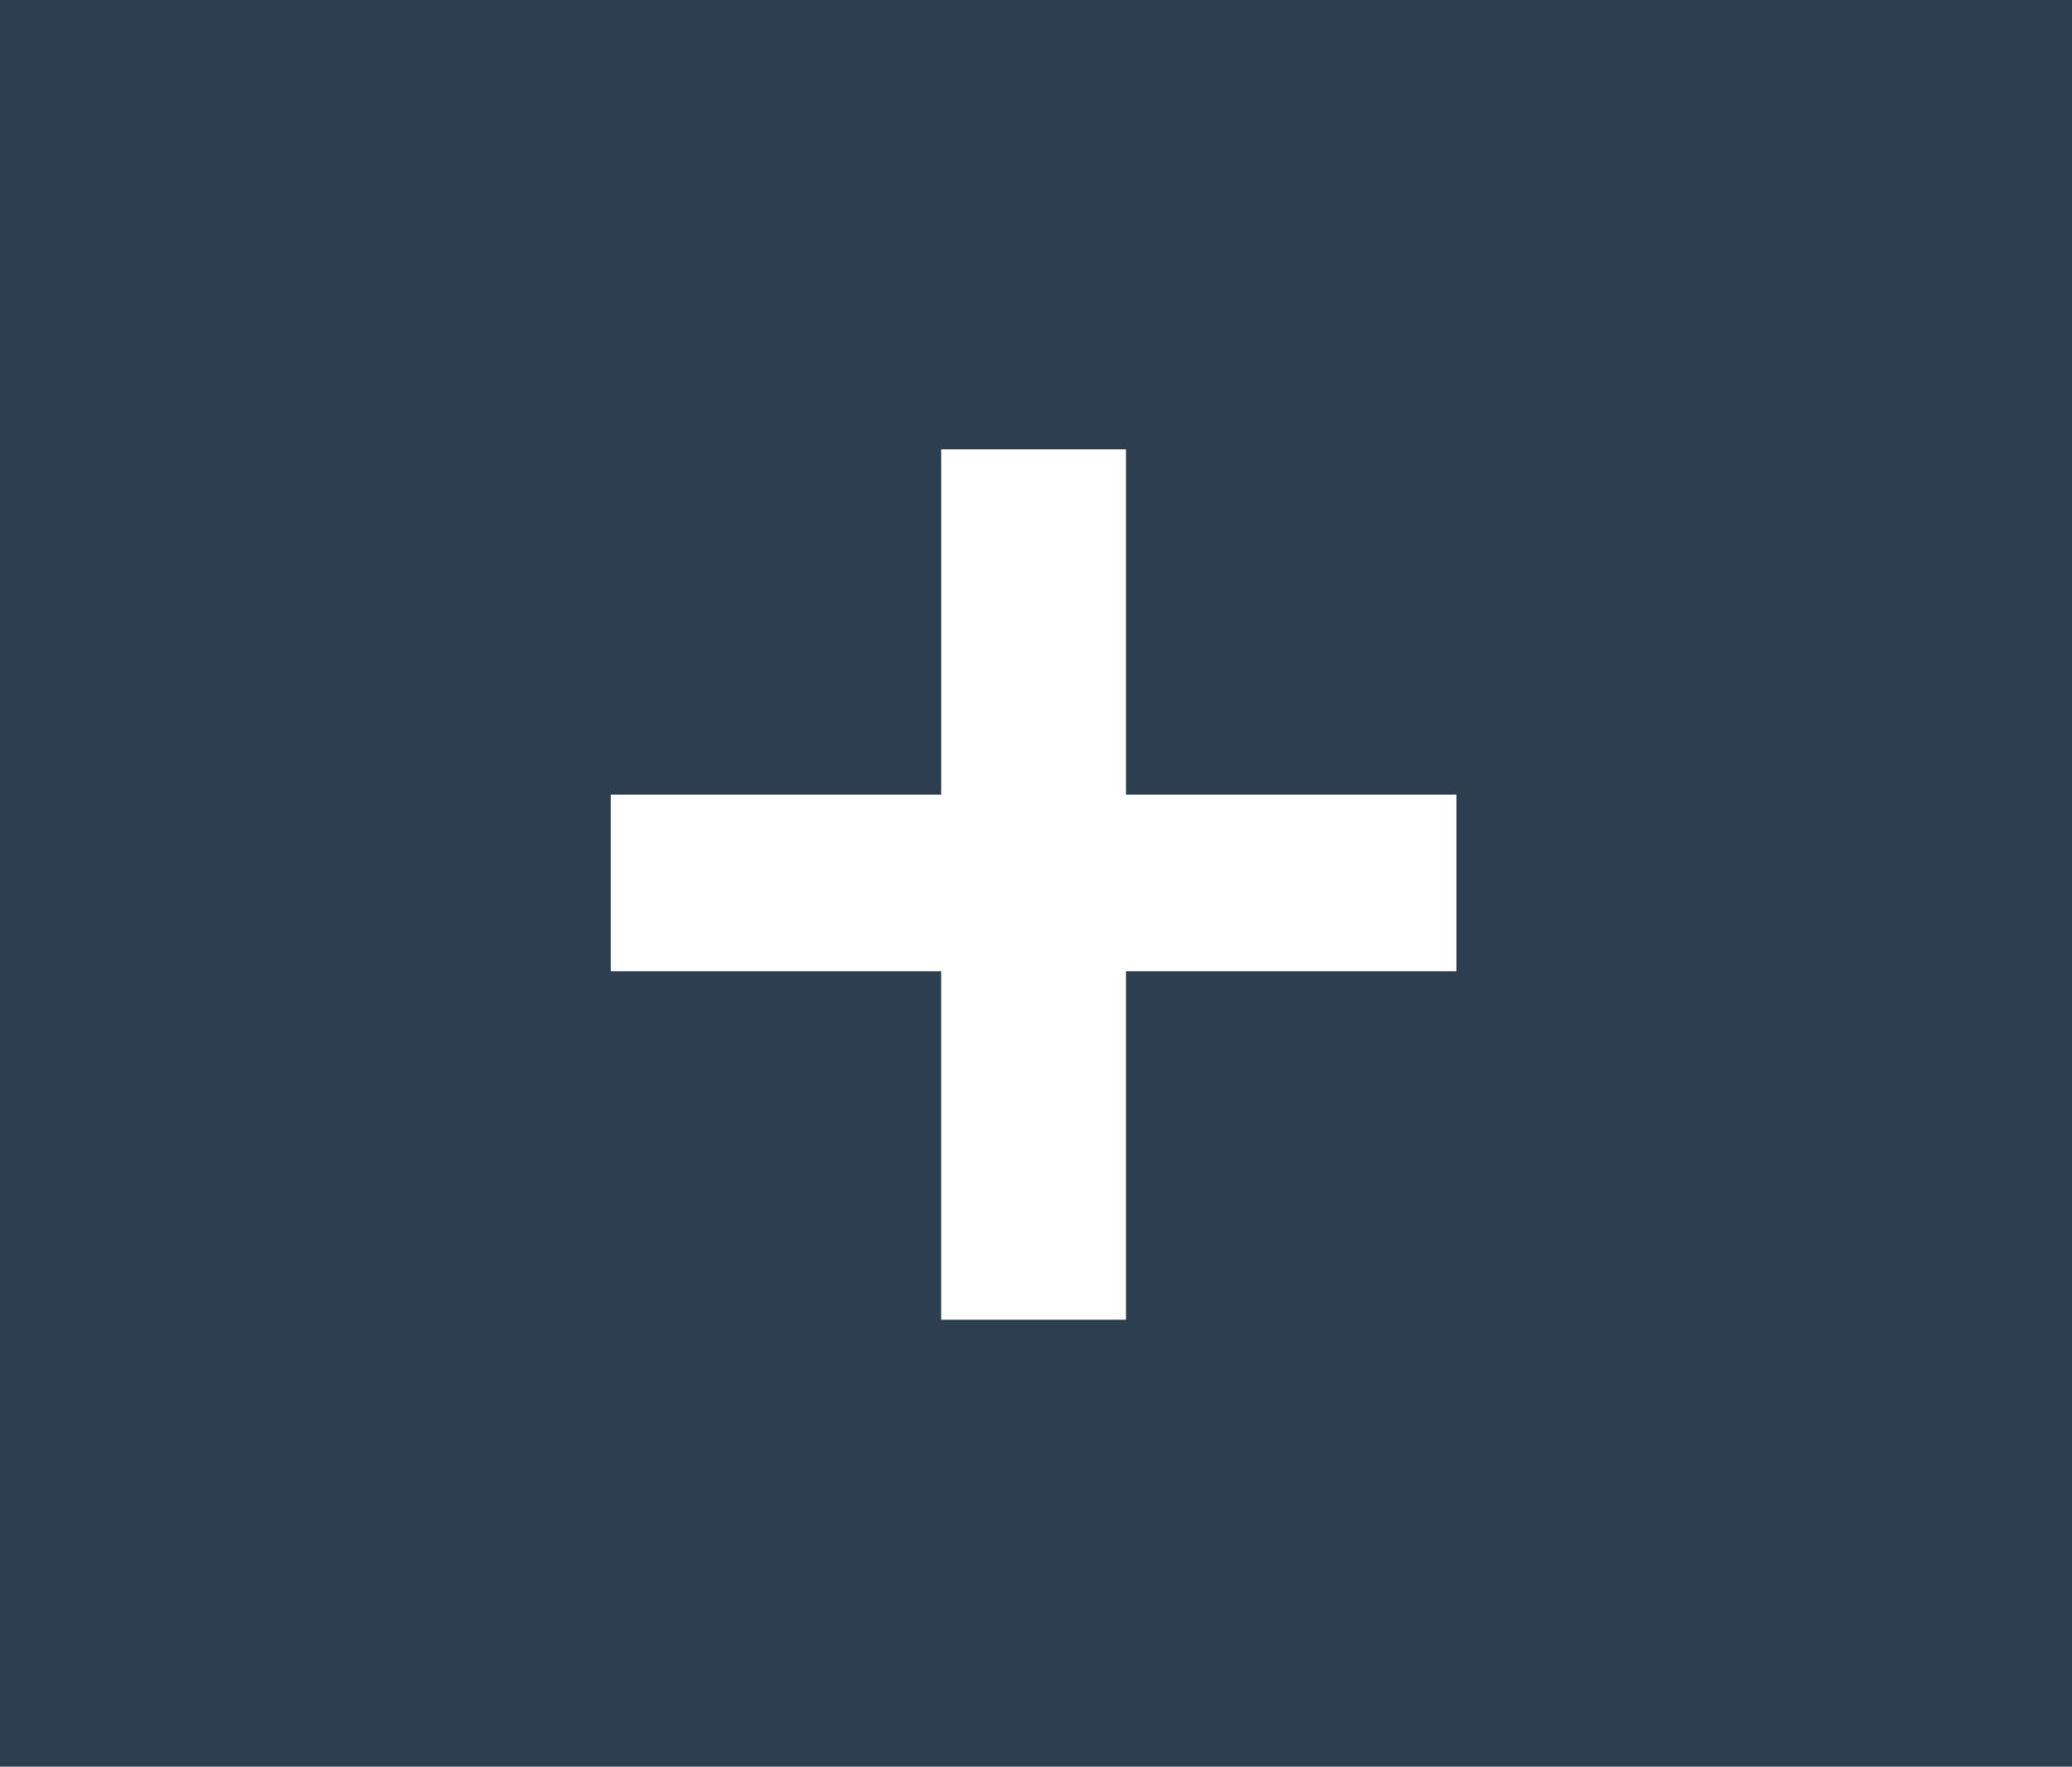
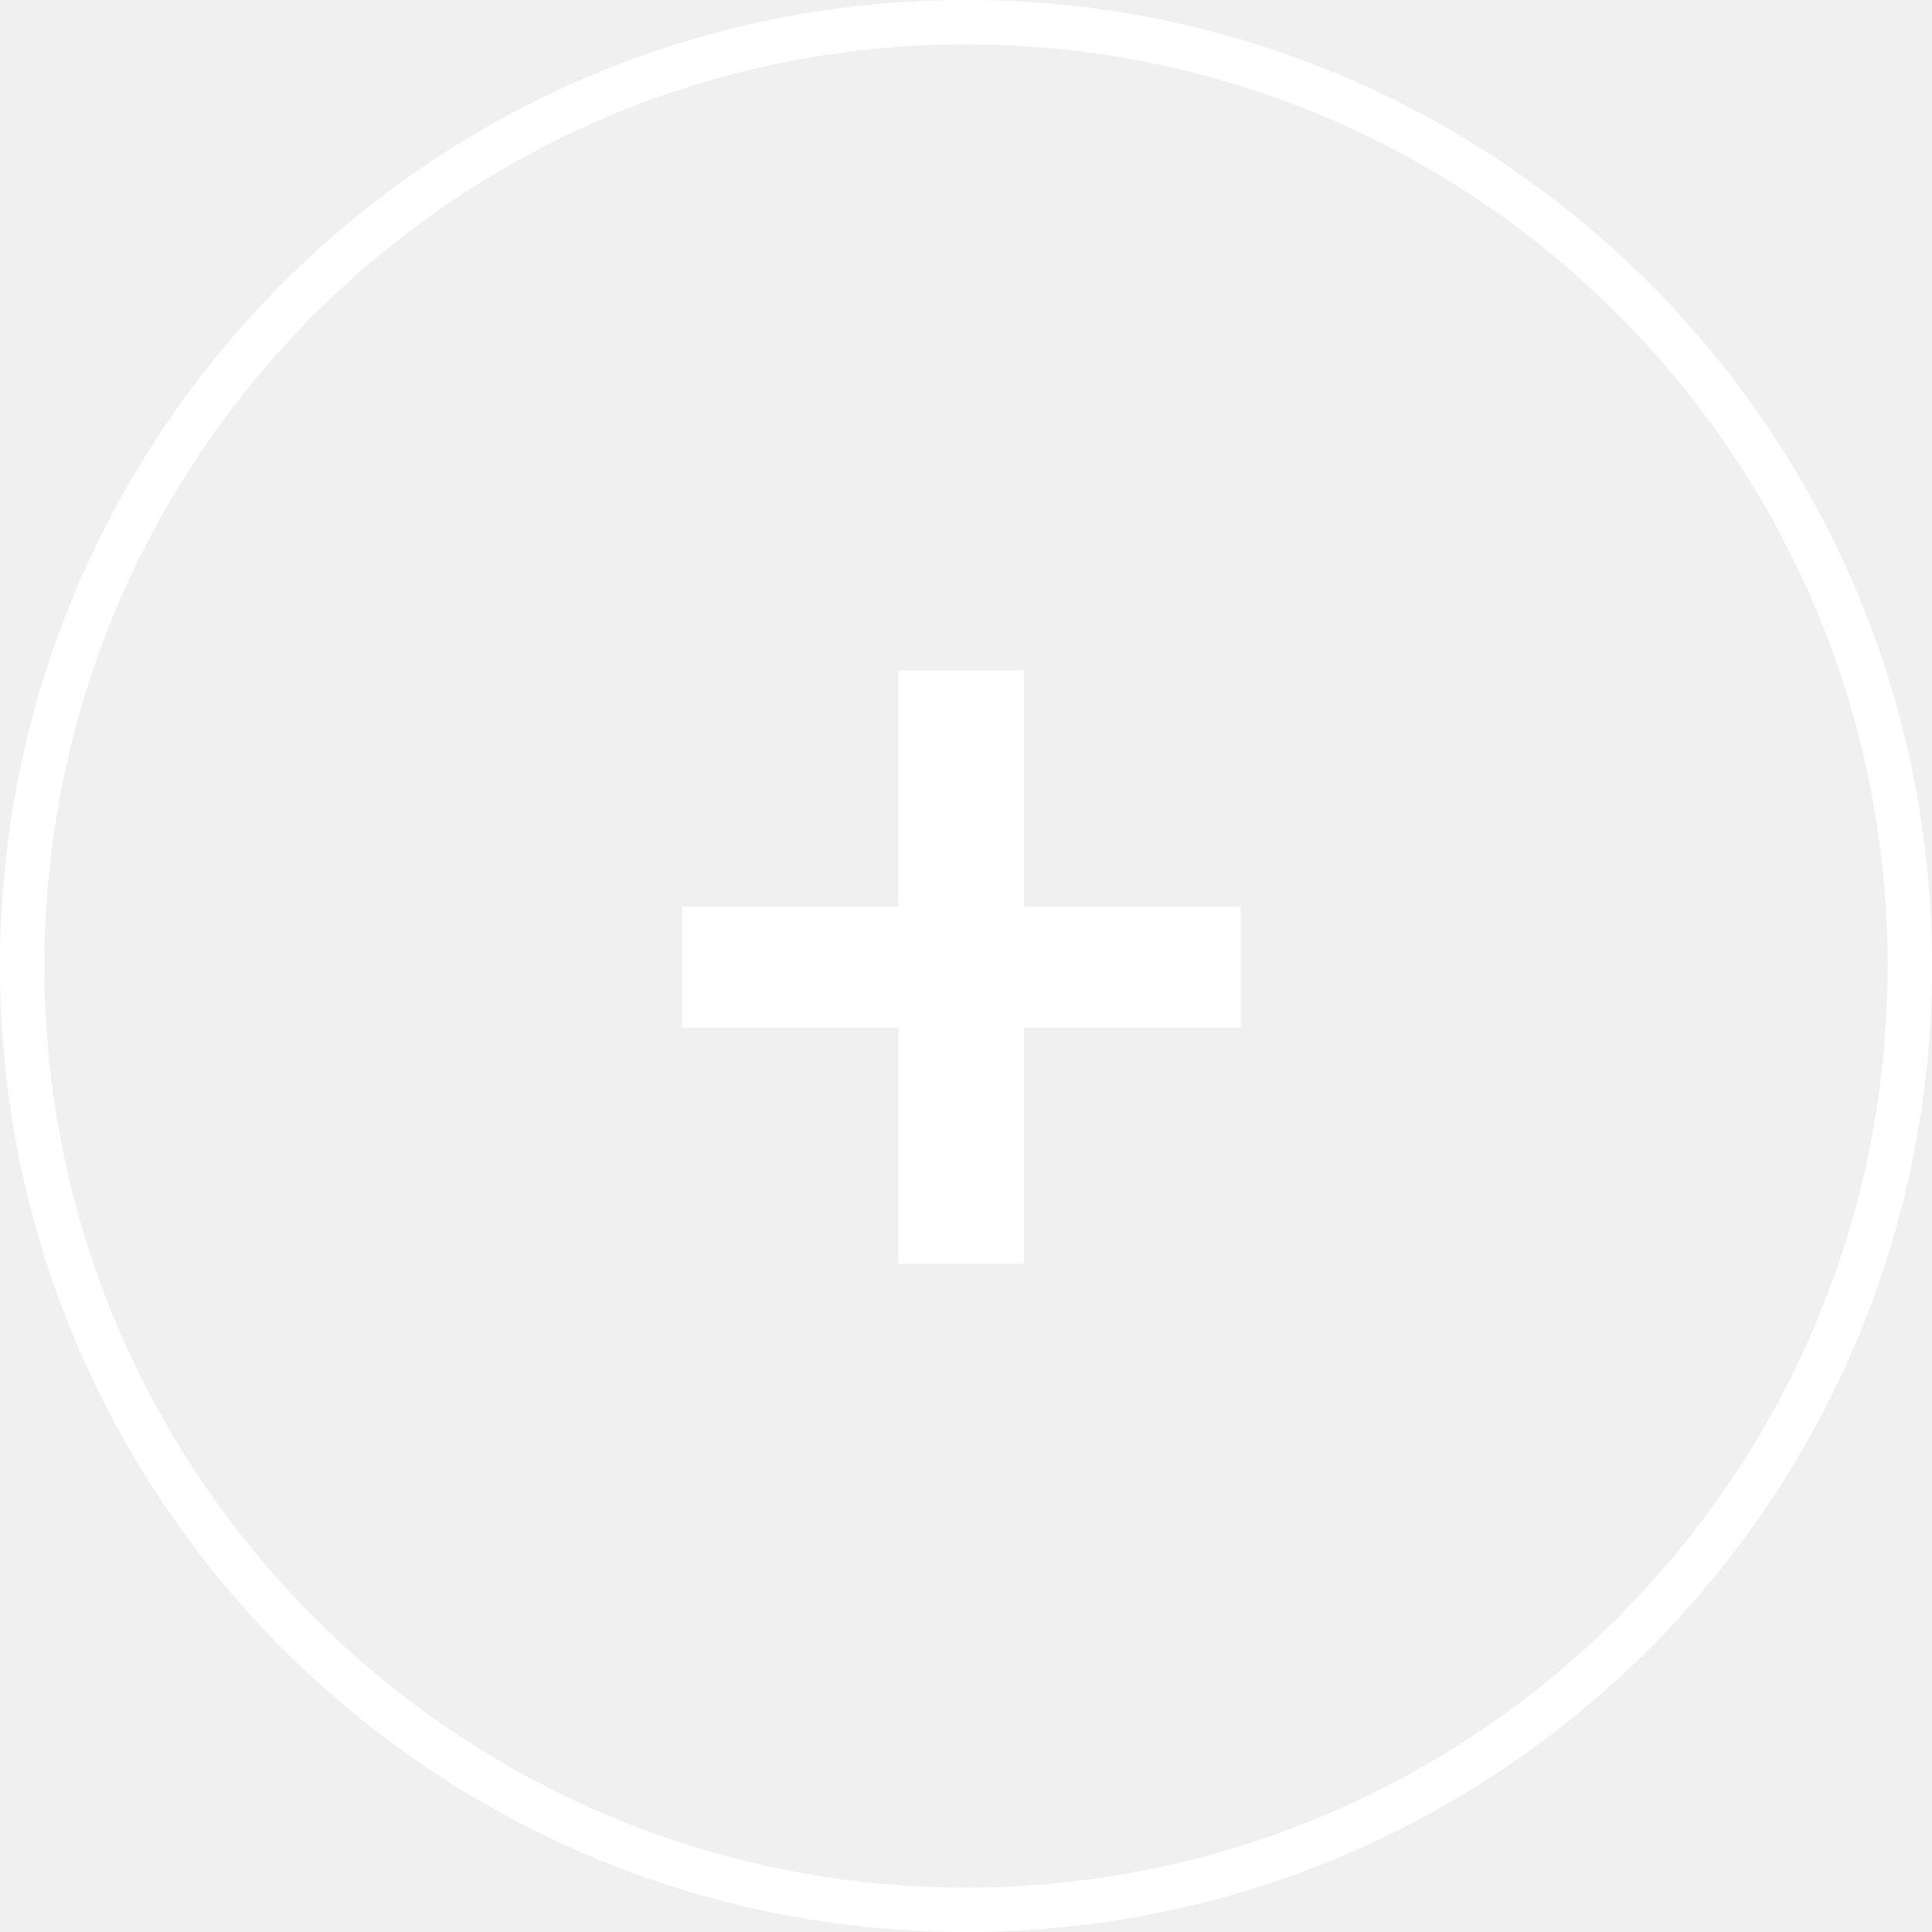
- <svg xmlns="http://www.w3.org/2000/svg" version="1.1" id="レイヤー_1" x="0px" y="0px" width="95px" height="81px" viewBox="0 0 95 81" enable-background="new 0 0 95 81" xml:space="preserve">
-   <g id="svg_71">
-     <rect x="0" y="0" fill="#2C3E50" width="95" height="81" id="svg_73" />
-     <g id="svg_74">
-       <path id="svg_75" d="m51.627,20.604v15.827h15.152v8.101h-15.152v15.977h-8.476v-15.977h-15.151v-8.101h15.152v-15.827h8.475l0,0z" fill="#FFFFFF" />
-     </g>
+ <svg xmlns="http://www.w3.org/2000/svg" version="1.1" id="Layer_1" x="0px" y="0px" width="43.509px" height="43.509px" viewBox="0 0 43.509 43.509" enable-background="new 0 0 43.509 43.509" xml:space="preserve">
+   <circle fill="none" stroke="#FFFFFF" stroke-miterlimit="10" cx="21.755" cy="21.754" r="21.255" />
+   <g>
+     <path fill="#FFFFFF" d="M23.063,28.46h-2.829v-5.316h-4.876v-2.73h4.876v-5.315h2.829v5.315h4.877v2.73h-4.877V28.46z" />
  </g>
</svg>
